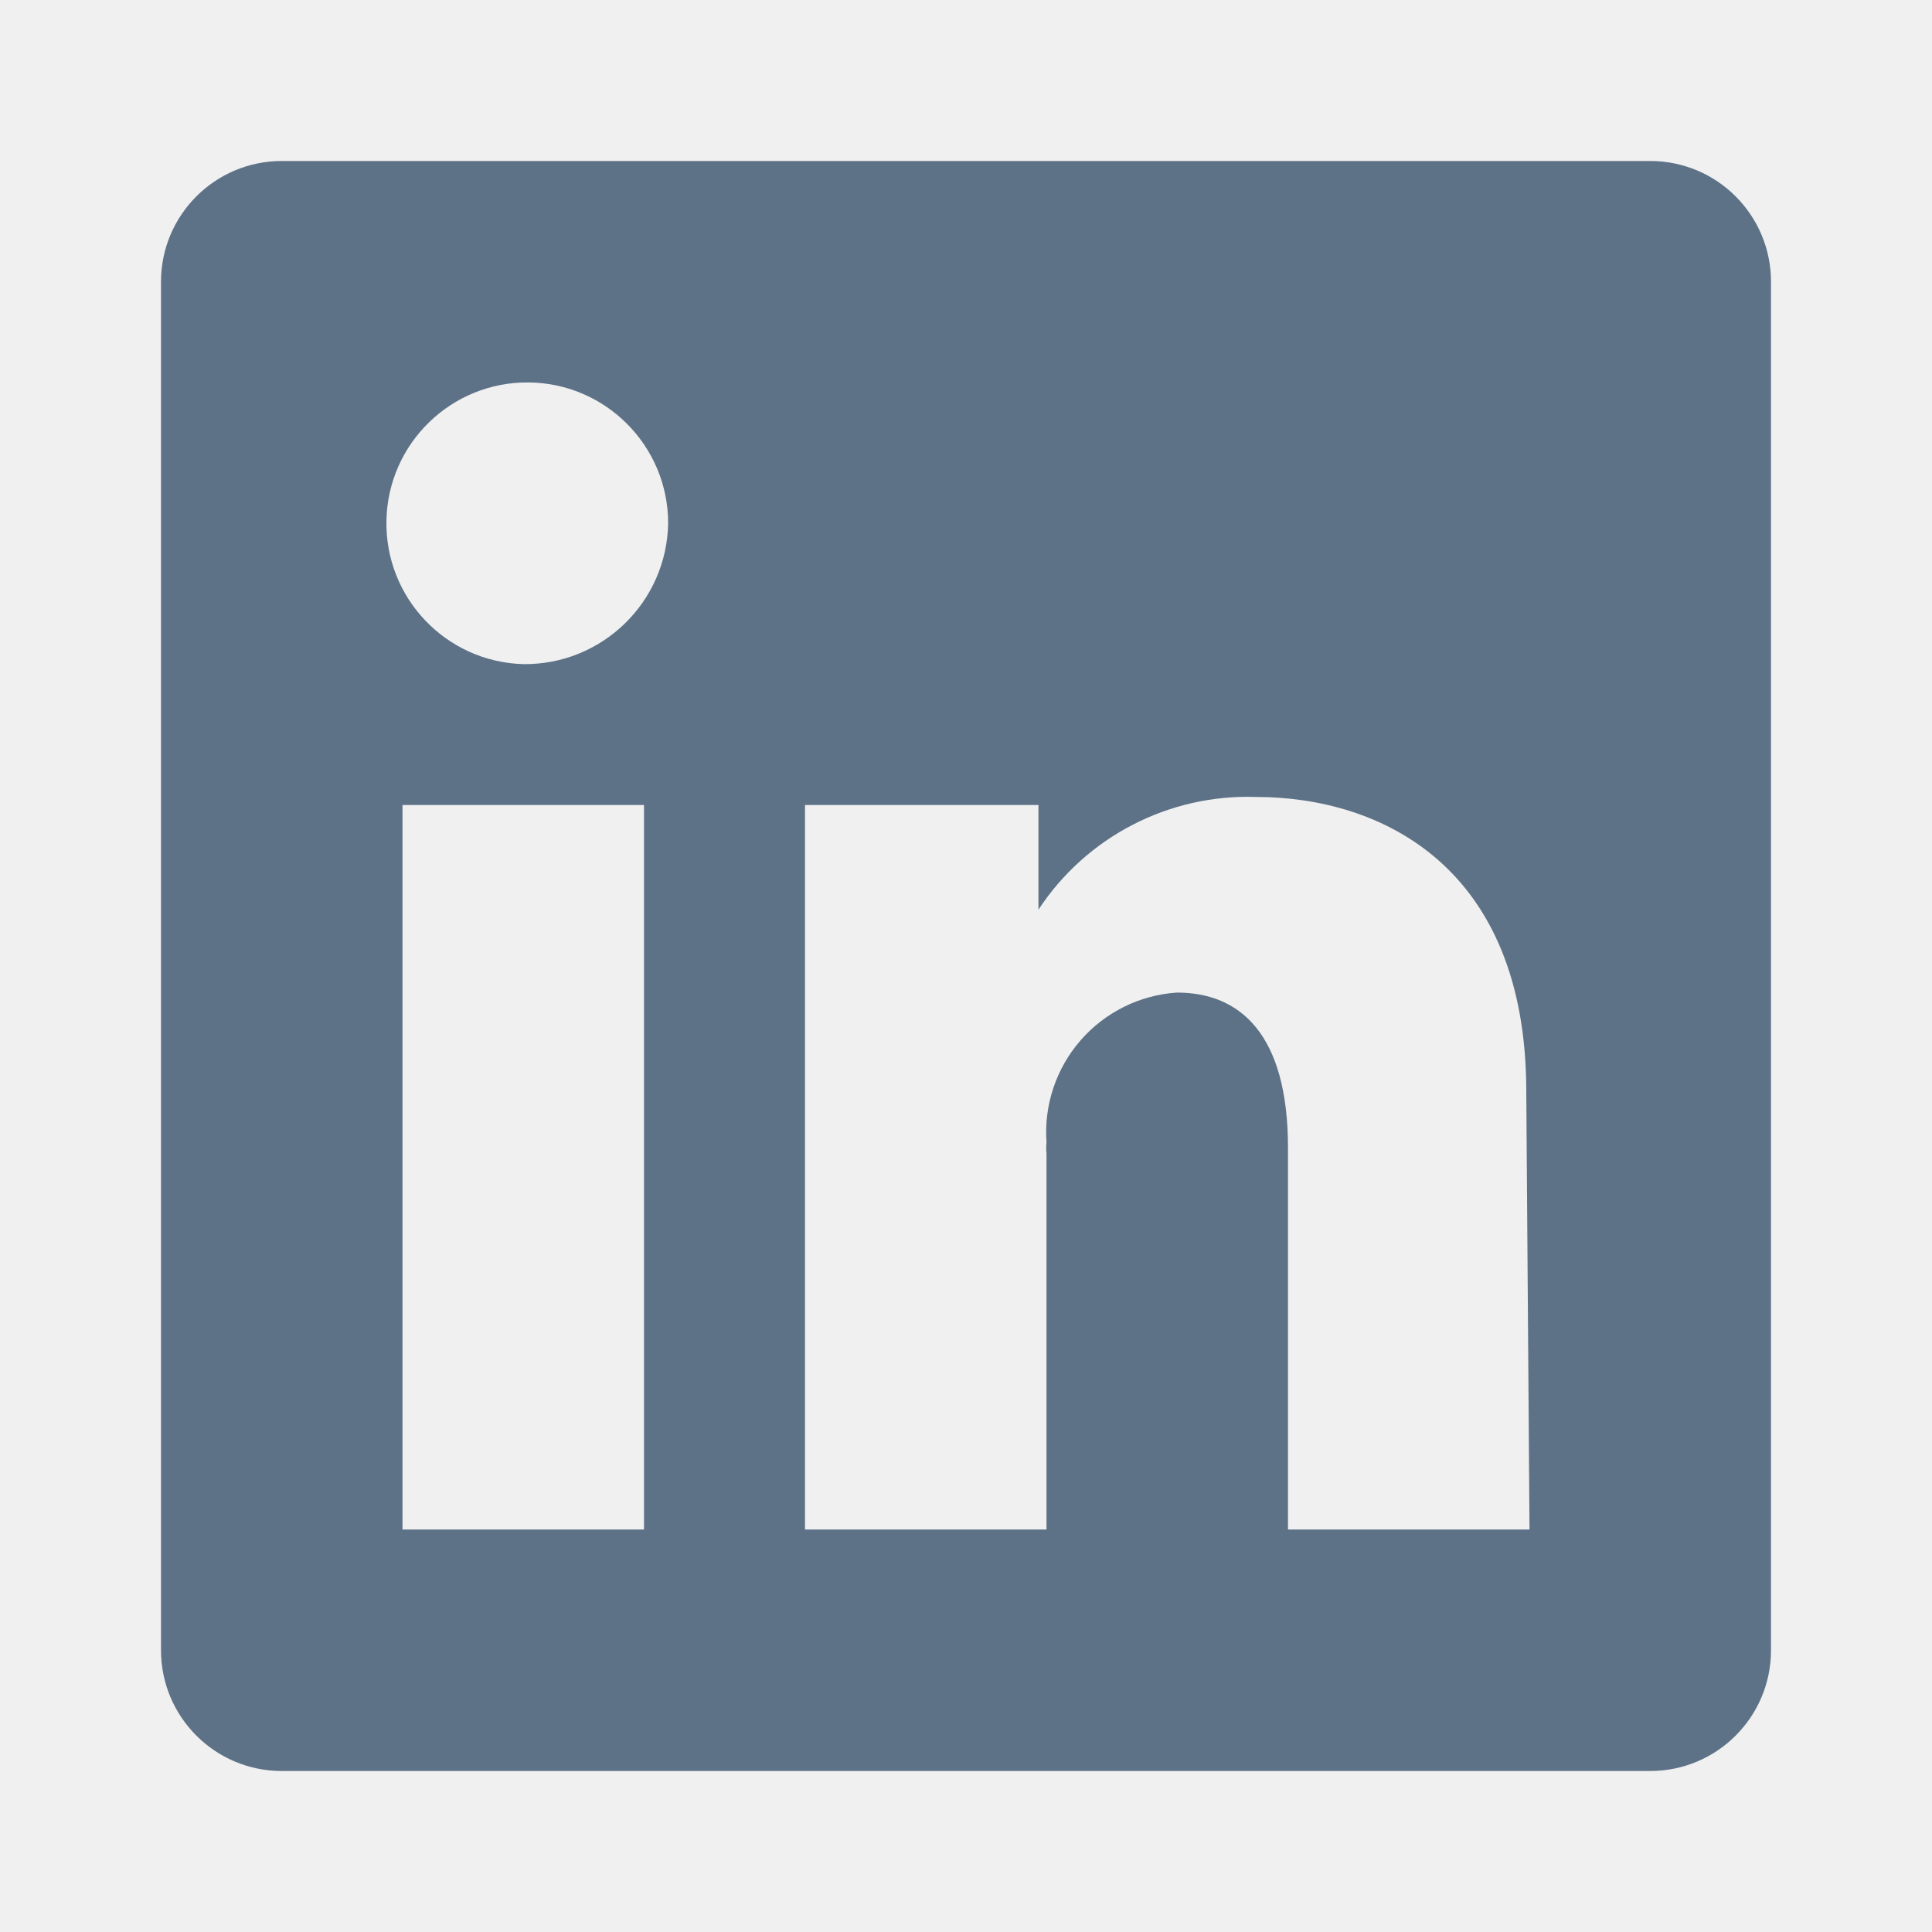
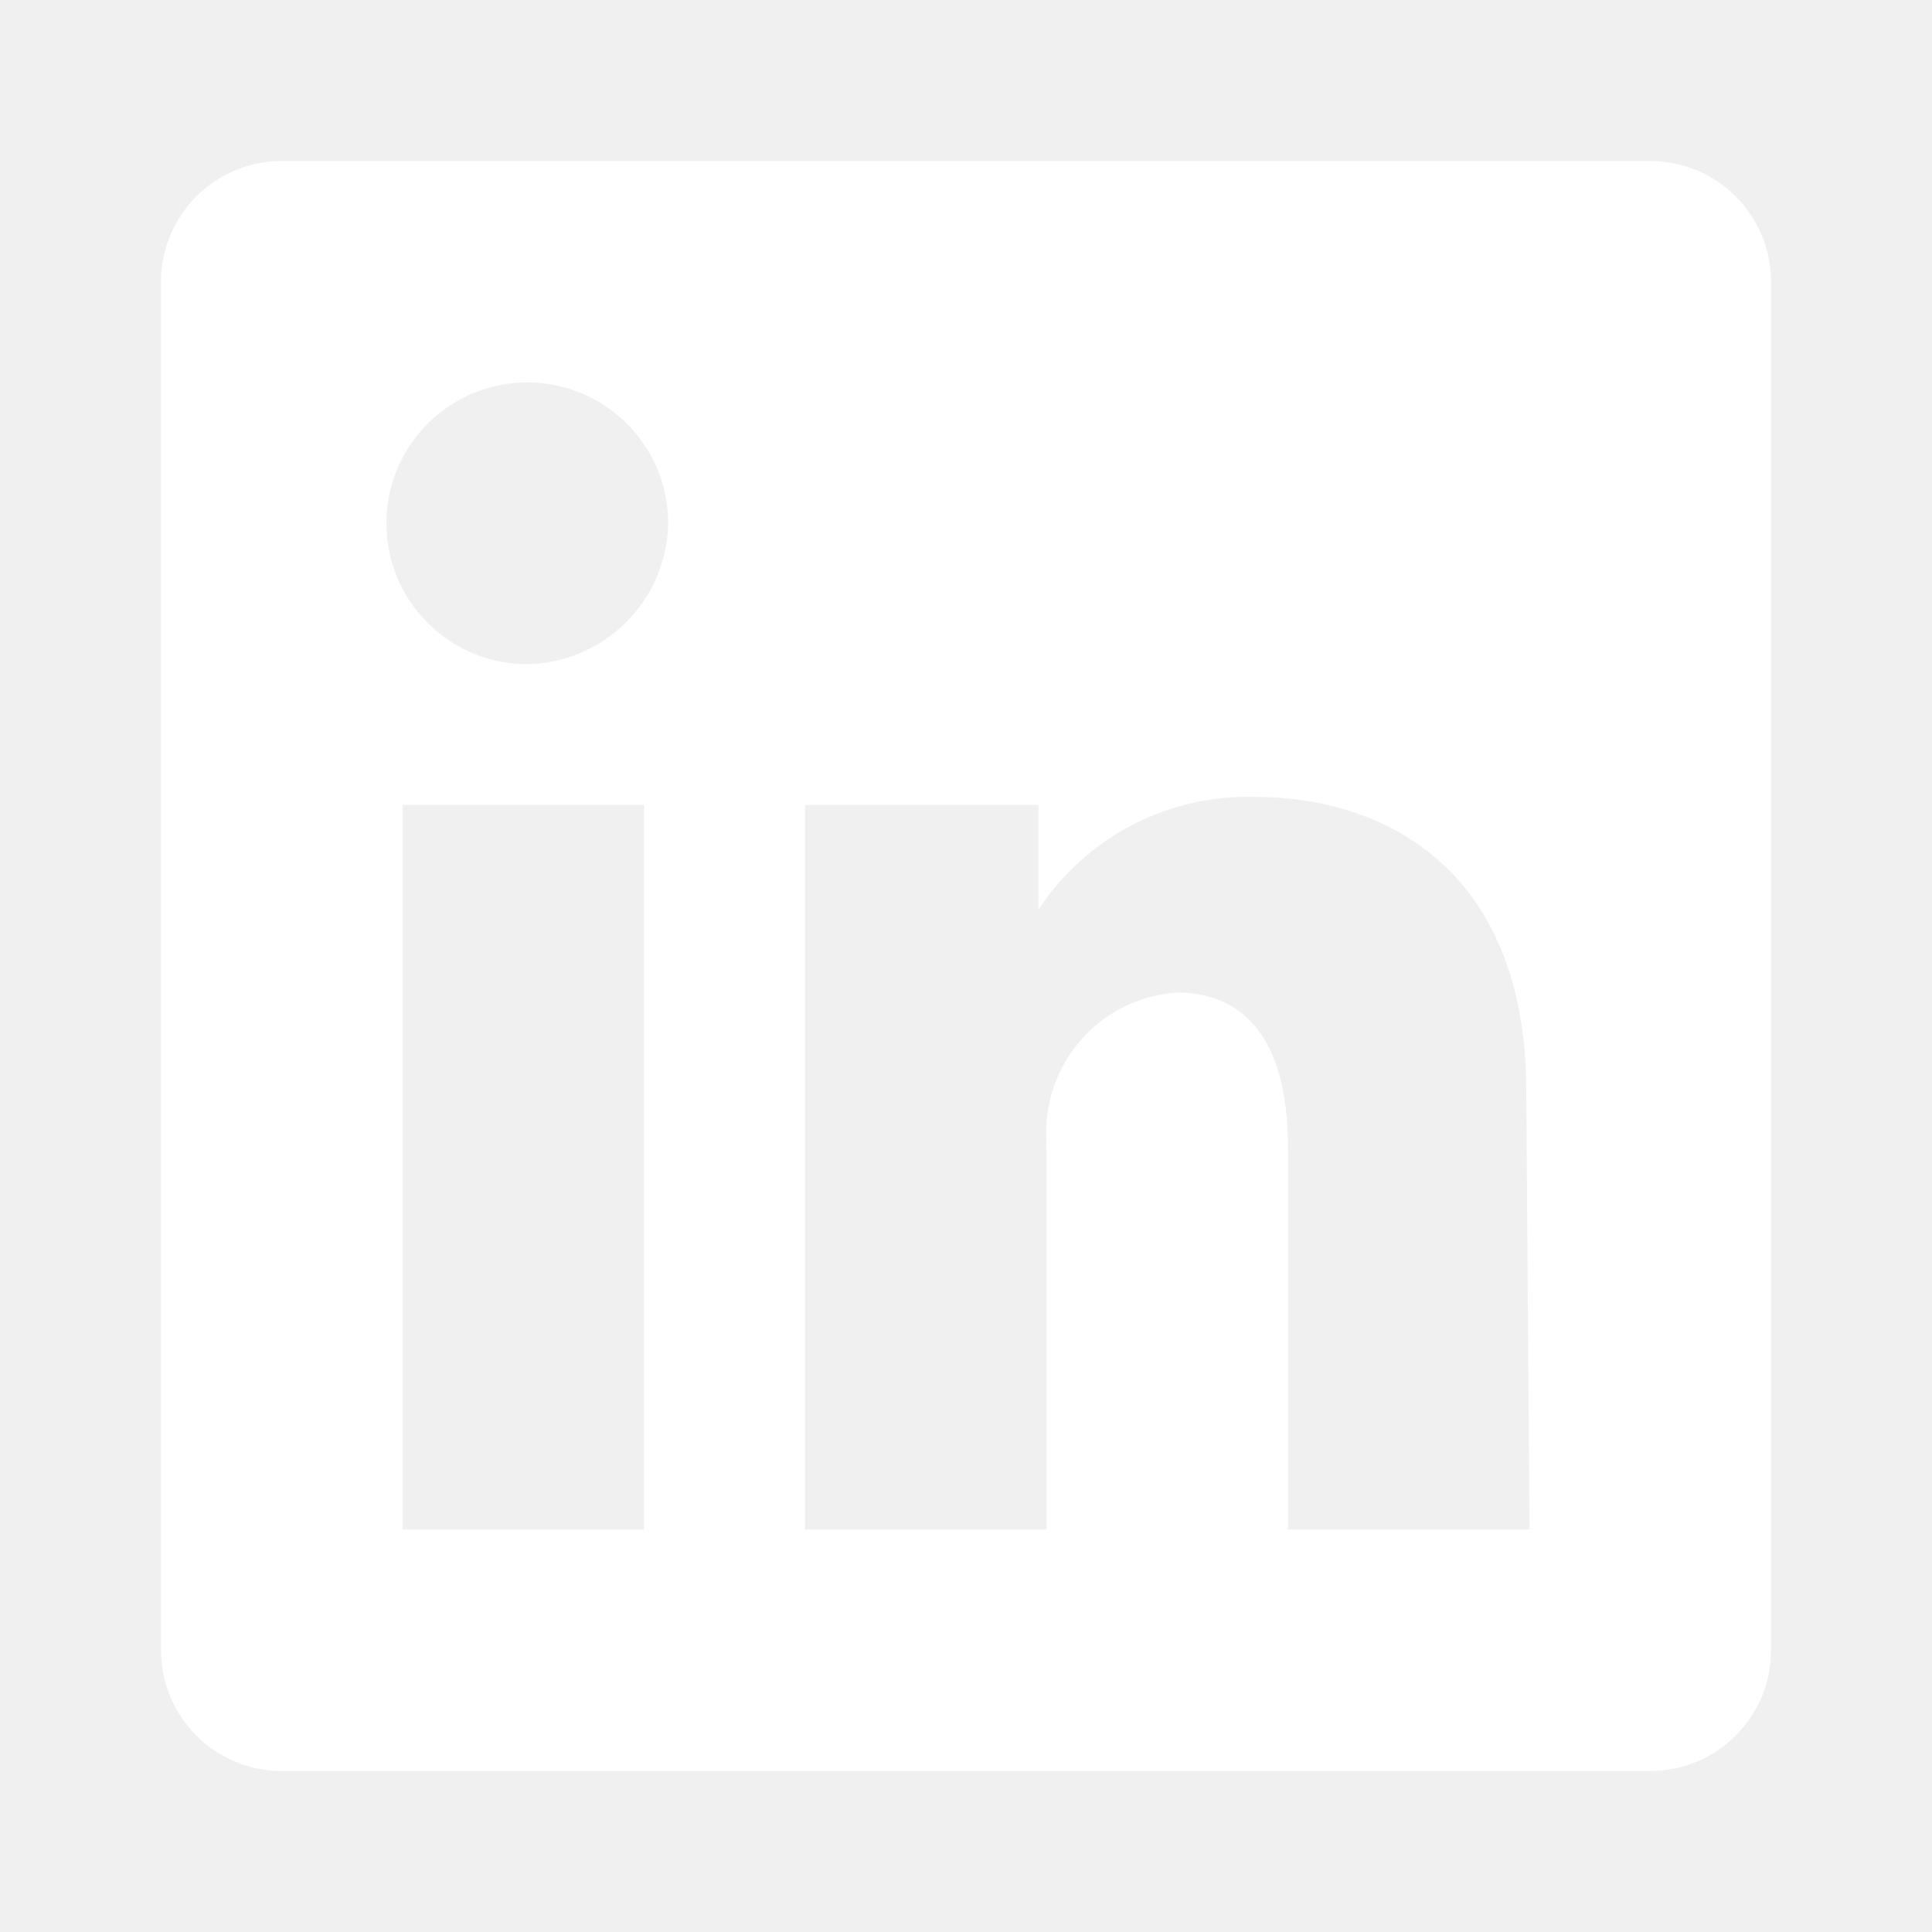
<svg xmlns="http://www.w3.org/2000/svg" viewBox="0 0 24 24" data-supported-dps="24x24" fill="currentColor" class="mercado-match" width="24" height="24" focusable="false">
-   <path d="M20.5 2h-17A1.5 1.5 0 002 3.5v17A1.5 1.5 0 003.5 22h17a1.5 1.5 0 001.5-1.5v-17A1.5 1.5 0 0020.5 2zM8 19H5v-9h3zM6.5 8.25A1.75 1.75 0 118.3 6.5a1.78 1.78 0 01-1.8 1.75zM19 19h-3v-4.74c0-1.42-.6-1.93-1.38-1.93A1.74 1.74 0 0013 14.19a.66.66 0 000 .14V19h-3v-9h2.9v1.3a3.11 3.11 0 012.7-1.4c1.55 0 3.36.86 3.36 3.66z" fill="#5D7287" />
+   <path d="M20.5 2h-17A1.5 1.5 0 002 3.5v17A1.5 1.5 0 003.5 22h17a1.5 1.5 0 001.5-1.5v-17A1.5 1.5 0 0020.5 2zM8 19H5v-9h3zM6.5 8.25A1.75 1.75 0 118.3 6.5a1.78 1.78 0 01-1.8 1.75zM19 19h-3v-4.74c0-1.42-.6-1.93-1.38-1.93A1.74 1.74 0 0013 14.19a.66.66 0 000 .14V19h-3v-9h2.9v1.3a3.11 3.11 0 012.7-1.4c1.55 0 3.36.86 3.36 3.66z" fill="#FFFFFF" />
</svg>
